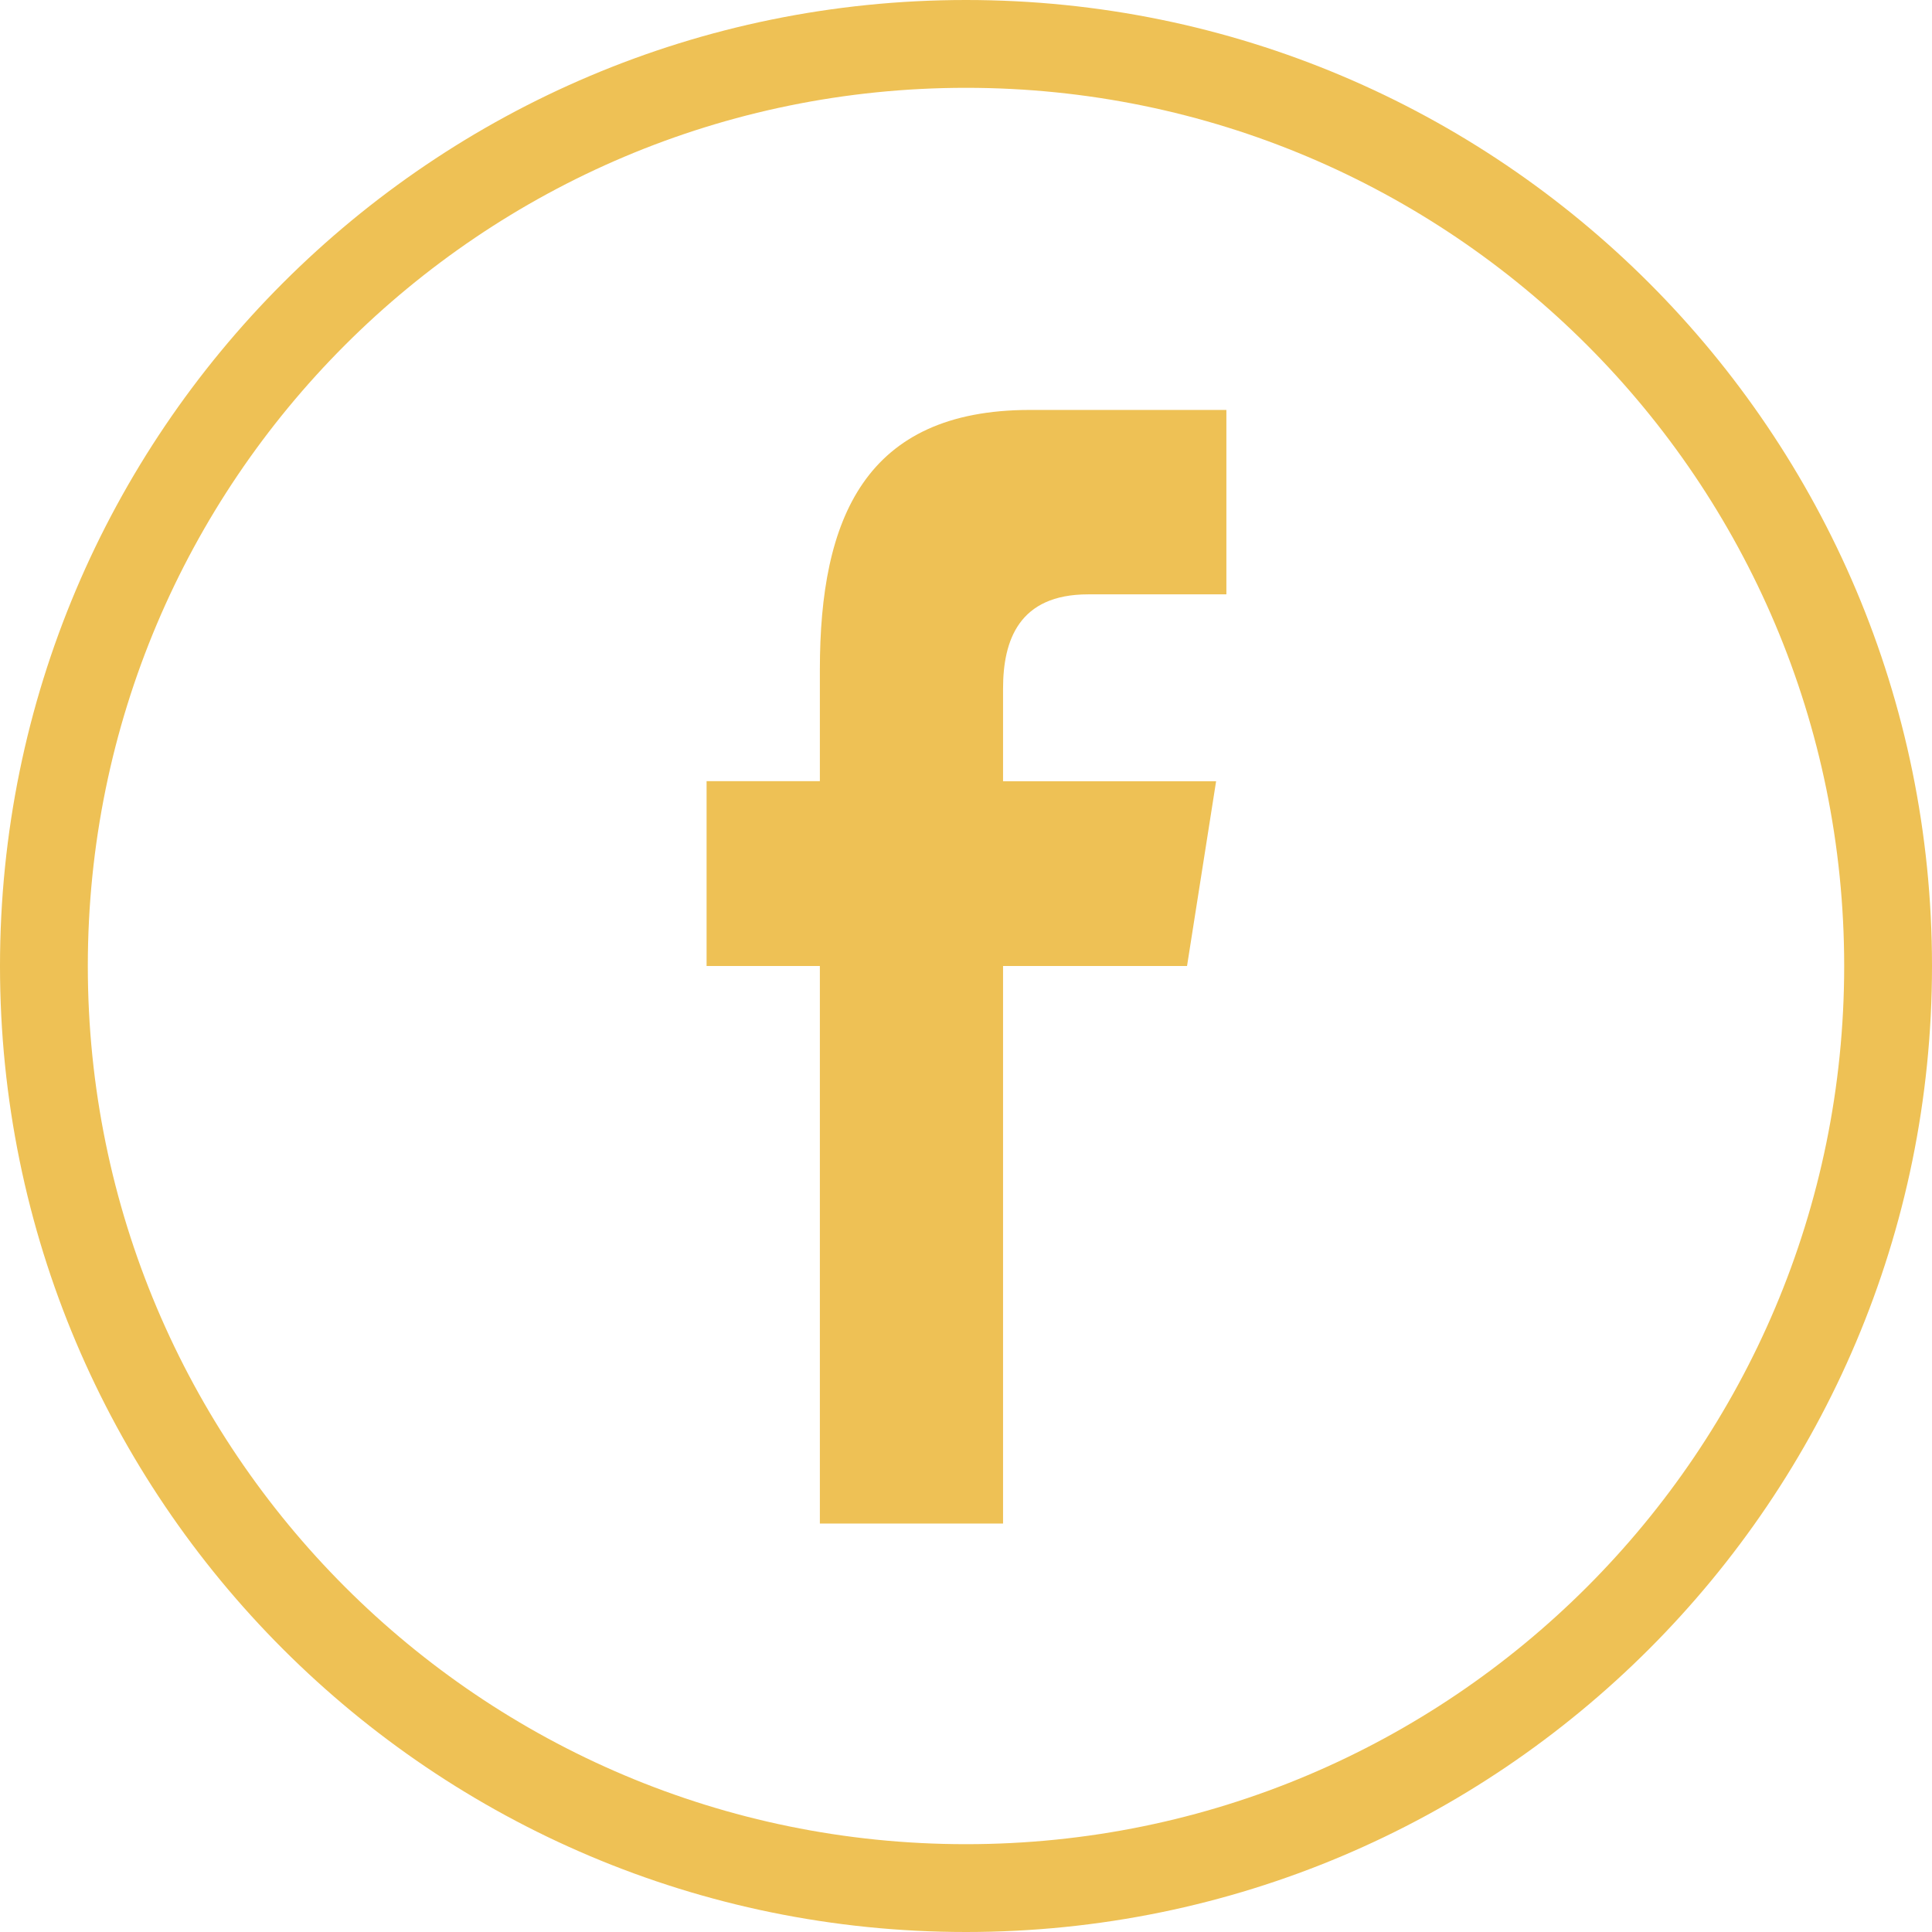
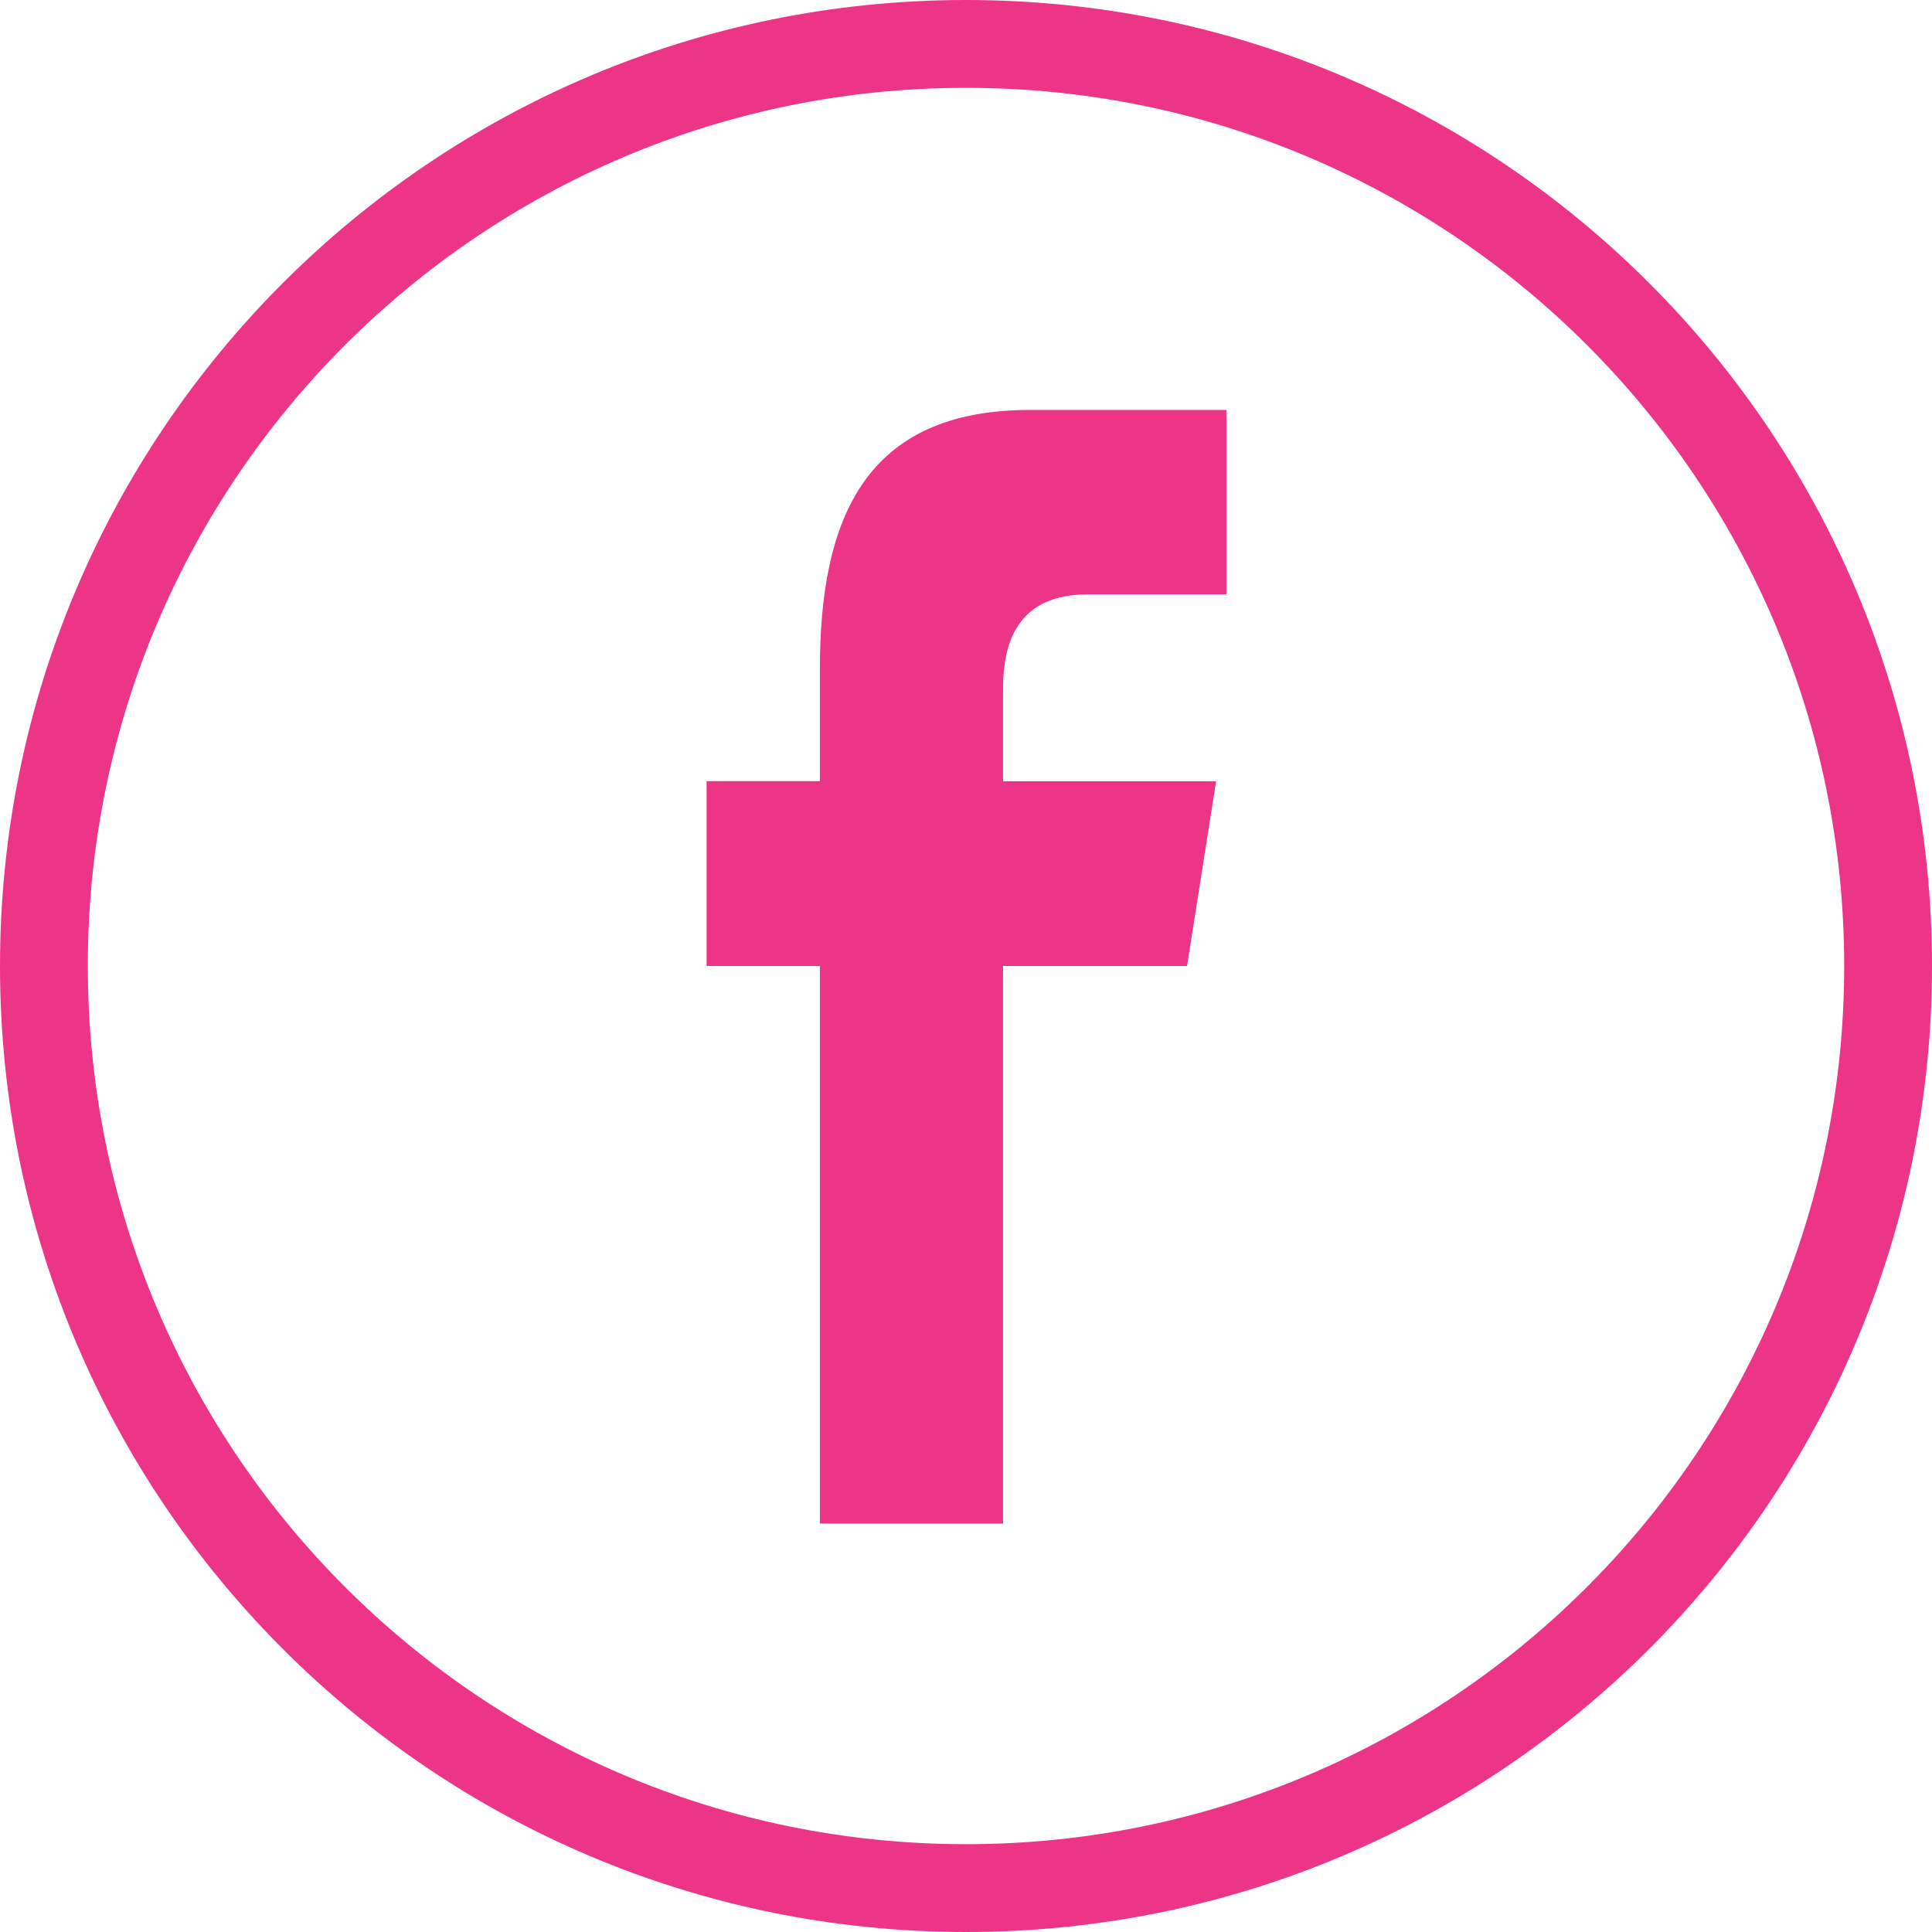
- <svg xmlns="http://www.w3.org/2000/svg" version="1.1" id="Capa_1" x="0px" y="0px" width="35px" height="35px" viewBox="0 0 612 612" style="enable-background:new 0 0 612 612;" xml:space="preserve">
+ <svg xmlns="http://www.w3.org/2000/svg" version="1.1" id="Capa_1" x="0px" y="0px" width="25px" height="25px" viewBox="0 0 612 612" style="enable-background:new 0 0 612 612;" xml:space="preserve">
  <g>
    <g>
-       <path d="M612,306C612,137.004,474.995,0,306,0C137.004,0,0,137.004,0,306c0,168.995,137.004,306,306,306    C474.995,612,612,474.995,612,306z M27.818,306C27.818,152.36,152.36,27.818,306,27.818S584.182,152.36,584.182,306    S459.64,584.182,306,584.182S27.818,459.64,27.818,306z" fill="#eec155" />
-       <path d="M317.739,482.617V306h58.279l9.208-58.529h-67.487v-29.348c0-15.272,5.007-29.849,26.928-29.849h43.813v-58.418h-62.201    c-52.298,0-66.569,34.438-66.569,82.175v35.413h-35.885V306h35.885v176.617H317.739L317.739,482.617z" fill="#eec155" />
+       <path d="M612,306C612,137.004,474.995,0,306,0C137.004,0,0,137.004,0,306c0,168.995,137.004,306,306,306    C474.995,612,612,474.995,612,306z M27.818,306C27.818,152.36,152.36,27.818,306,27.818S584.182,152.36,584.182,306    S459.64,584.182,306,584.182S27.818,459.64,27.818,306z" fill="#ed3587" />
+       <path d="M317.739,482.617V306h58.279l9.208-58.529h-67.487v-29.348c0-15.272,5.007-29.849,26.928-29.849h43.813v-58.418h-62.201    c-52.298,0-66.569,34.438-66.569,82.175v35.413h-35.885V306h35.885v176.617H317.739L317.739,482.617z" fill="#ed3587" />
    </g>
  </g>
  <g>
</g>
  <g>
</g>
  <g>
</g>
  <g>
</g>
  <g>
</g>
  <g>
</g>
  <g>
</g>
  <g>
</g>
  <g>
</g>
  <g>
</g>
  <g>
</g>
  <g>
</g>
  <g>
</g>
  <g>
</g>
  <g>
</g>
</svg>
